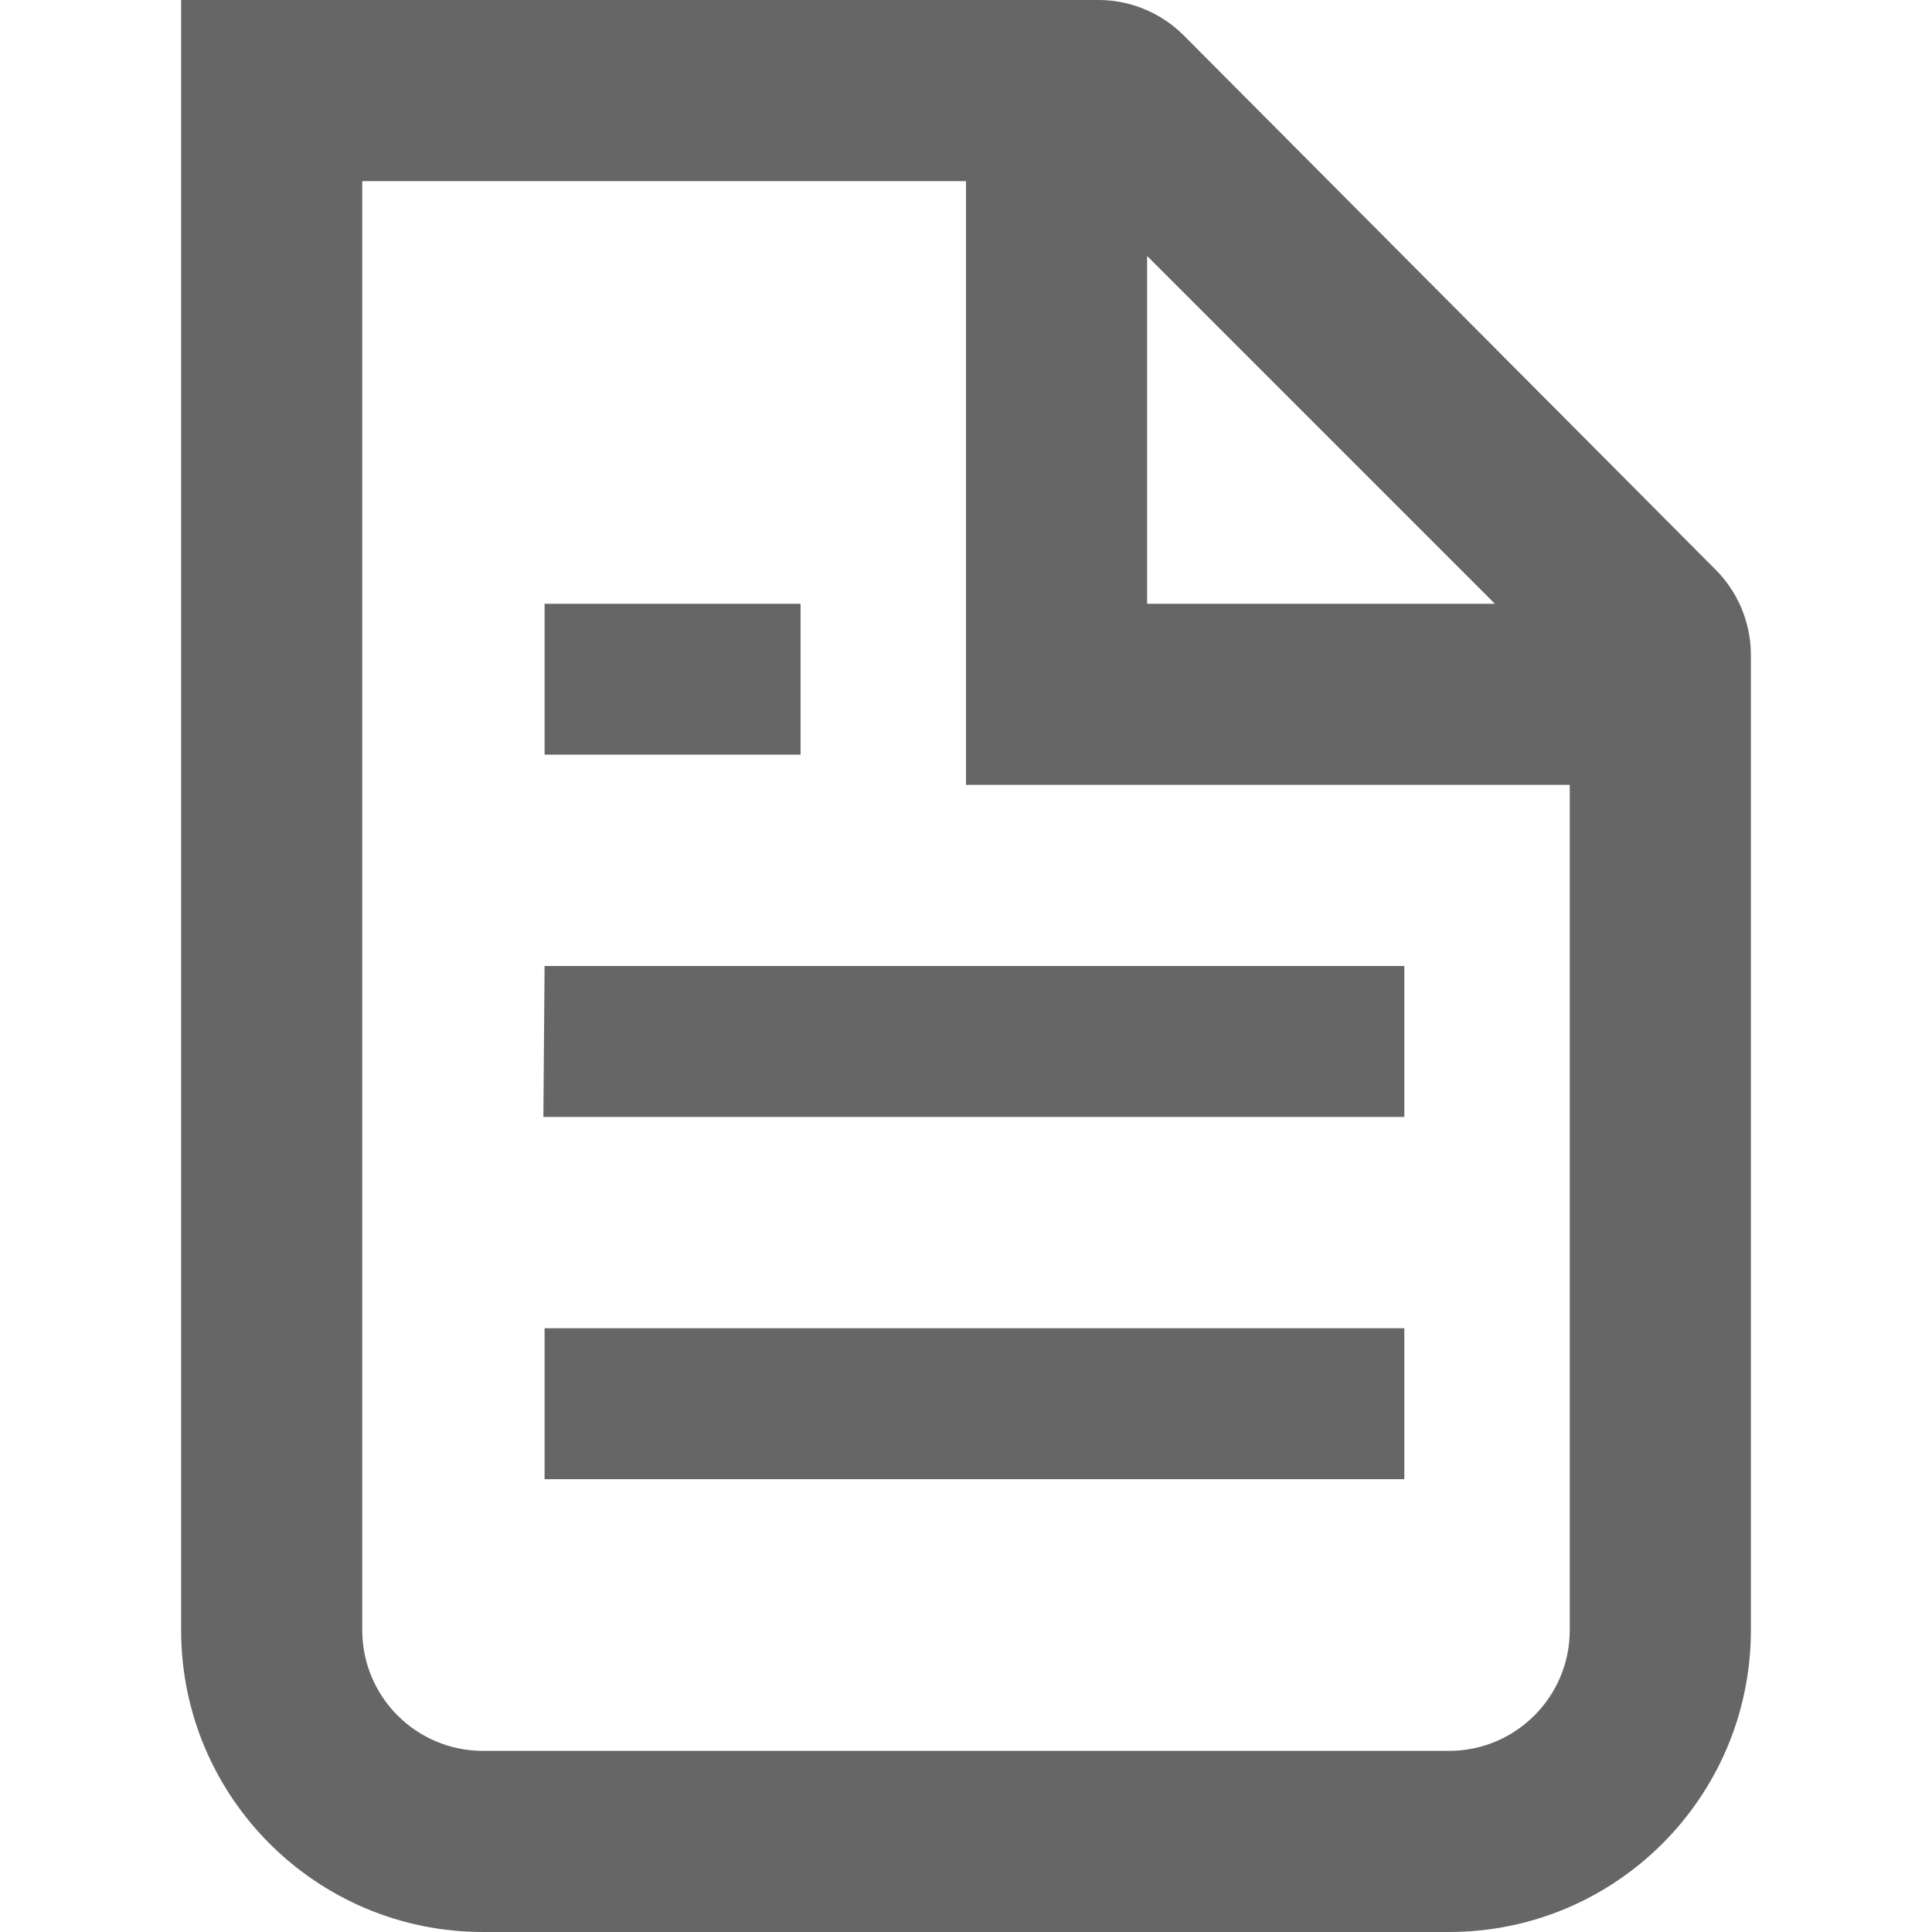
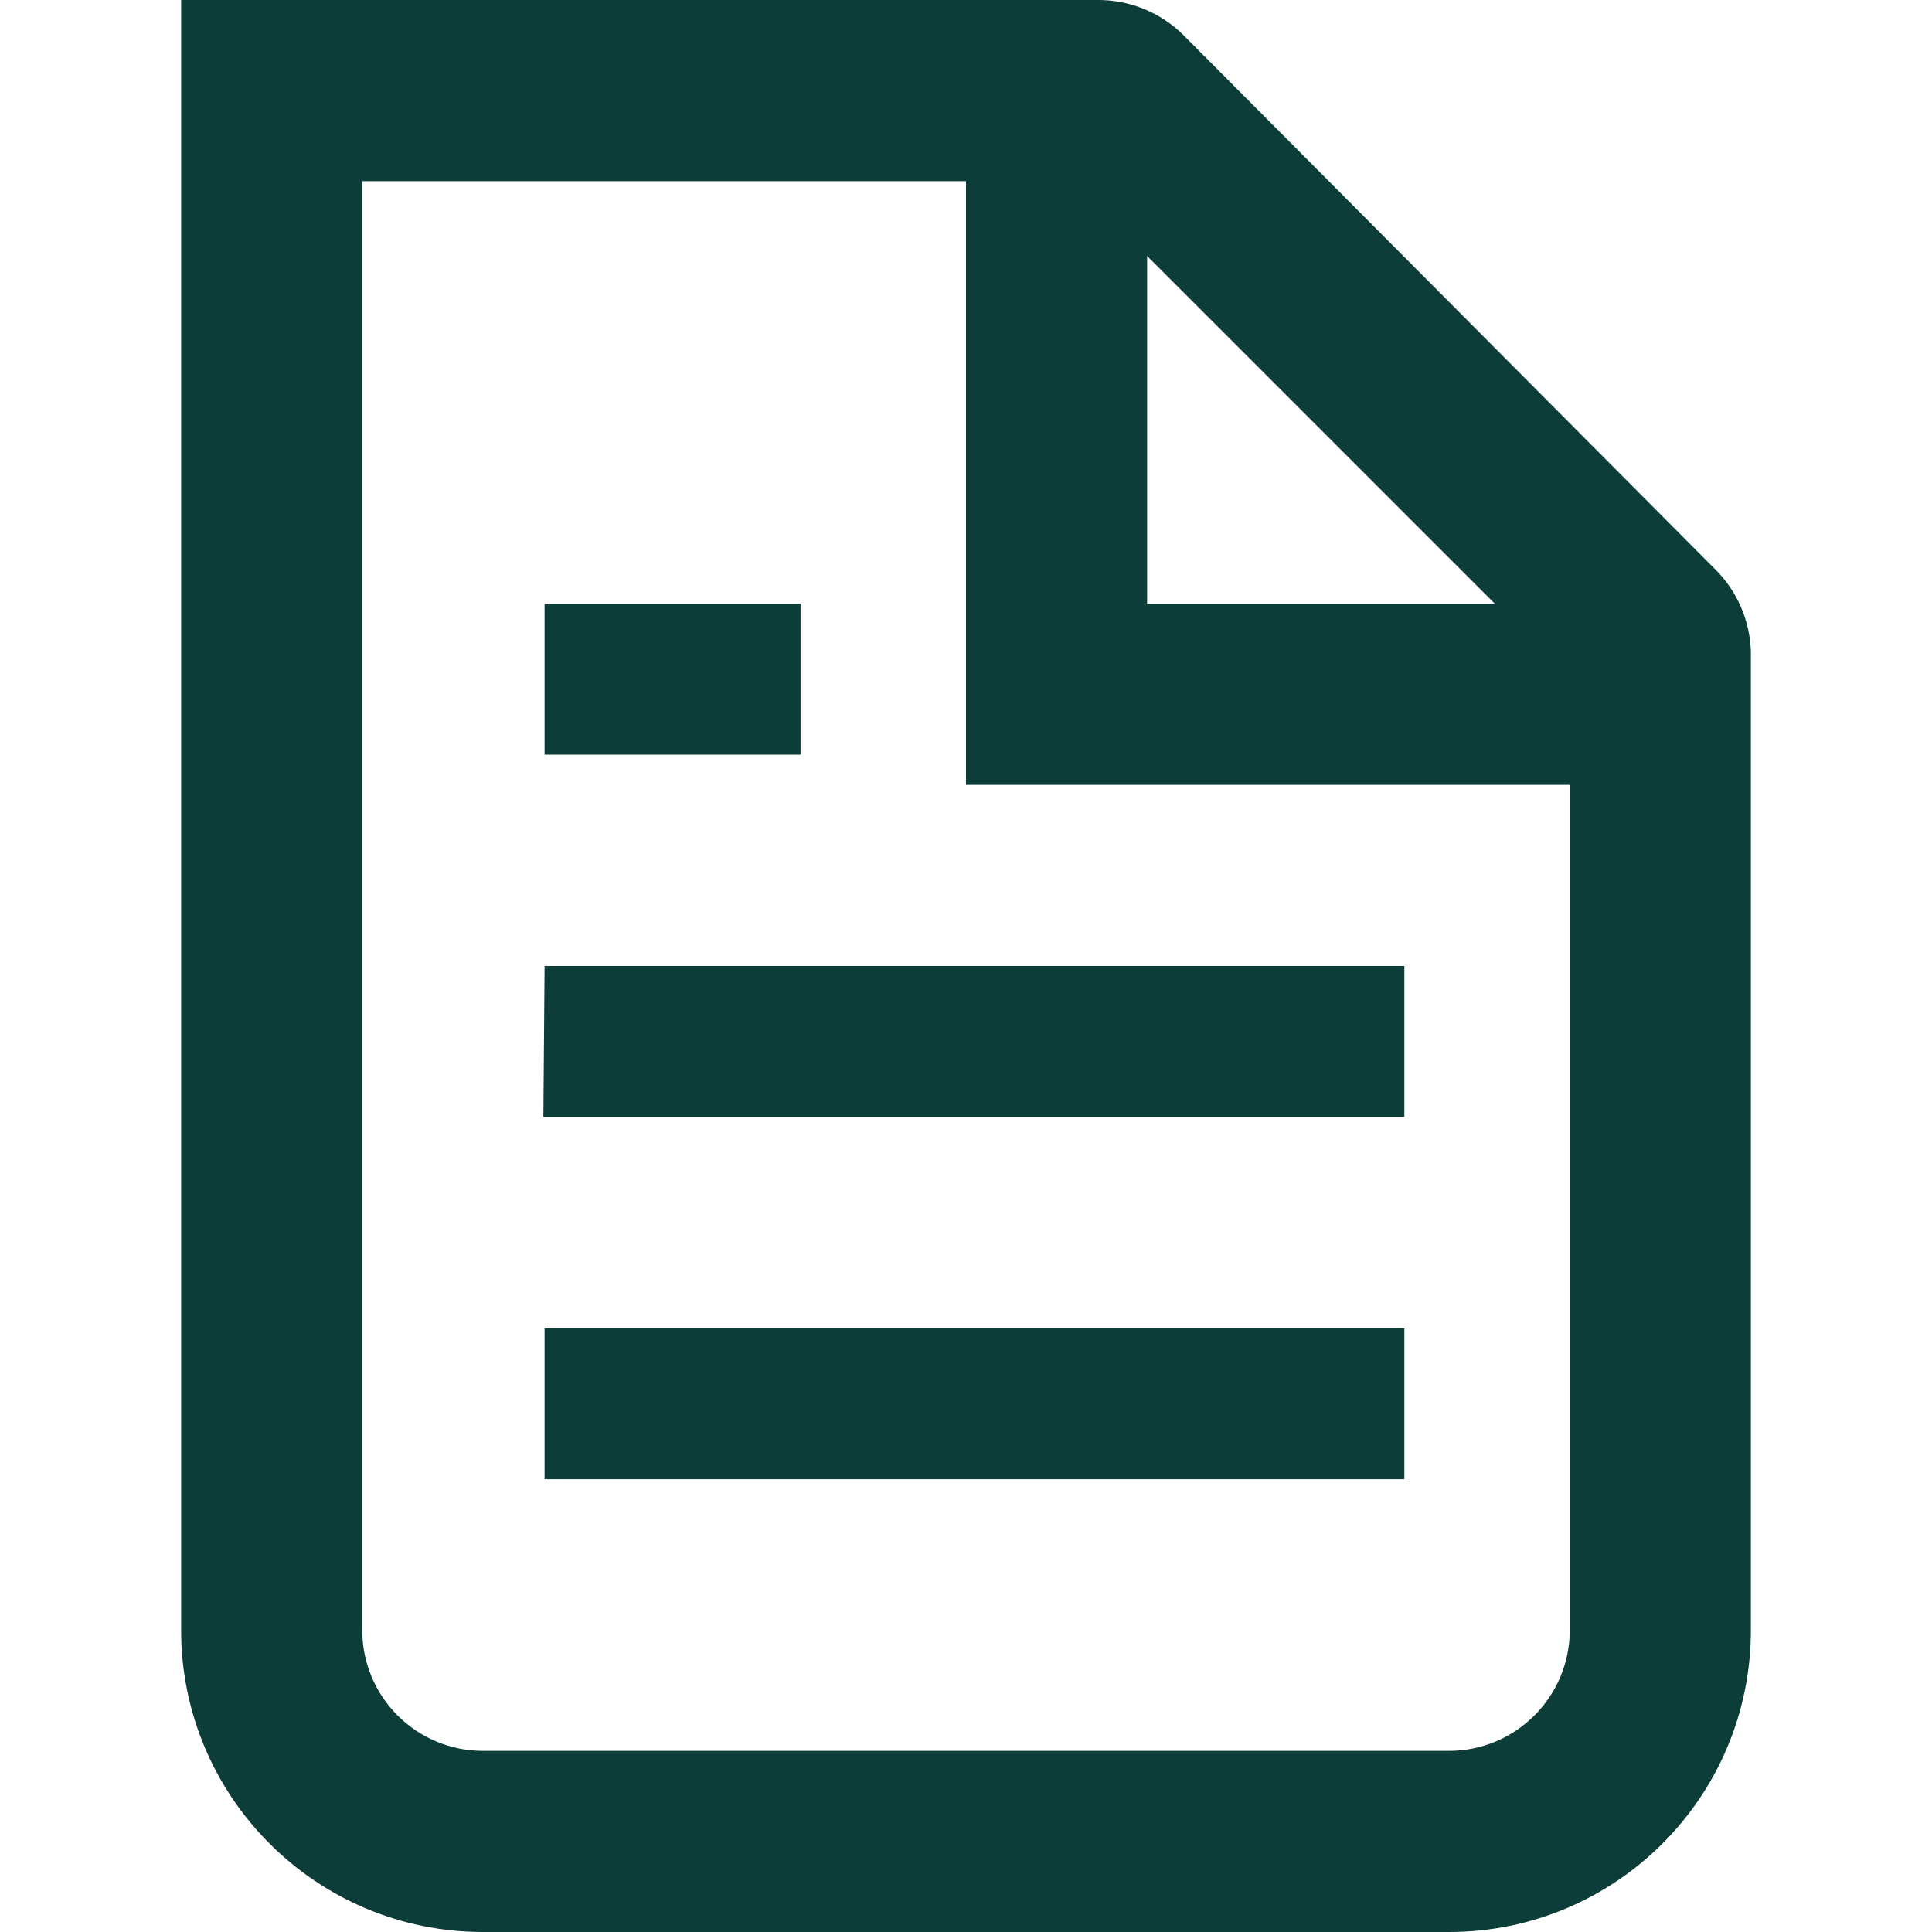
<svg xmlns="http://www.w3.org/2000/svg" fill="none" viewBox="0 0 16 16">
-   <path d="M14.5 13.5V5.41a1 1 0 0 0-.3-.7L9.8.29A1 1 0 0 0 9.08 0H1.5v13.5A2.5 2.5 0 0 0 4 16h8a2.5 2.5 0 0 0 2.5-2.5m-1.5 0v-7H8v-5H3v12a1 1 0 0 0 1 1h8a1 1 0 0 0 1-1M9.5 5V2.12L12.38 5zM5.13 5h-.62v1.25h2.12V5zm-.62 3h7.12v1.25H4.5zm.62 3h-.62v1.25h7.12V11z" clip-rule="evenodd" fill="#666" fill-rule="evenodd" />
+   <path d="M14.5 13.5V5.41a1 1 0 0 0-.3-.7L9.8.29A1 1 0 0 0 9.08 0H1.5v13.5A2.5 2.5 0 0 0 4 16h8a2.5 2.5 0 0 0 2.5-2.5m-1.5 0v-7H8v-5H3v12a1 1 0 0 0 1 1h8a1 1 0 0 0 1-1M9.5 5V2.12L12.38 5zM5.13 5h-.62v1.25h2.12V5zm-.62 3h7.12v1.25H4.5zm.62 3h-.62v1.25h7.12V11z" clip-rule="evenodd" fill="#0D3D38" fill-rule="evenodd" />
</svg>
